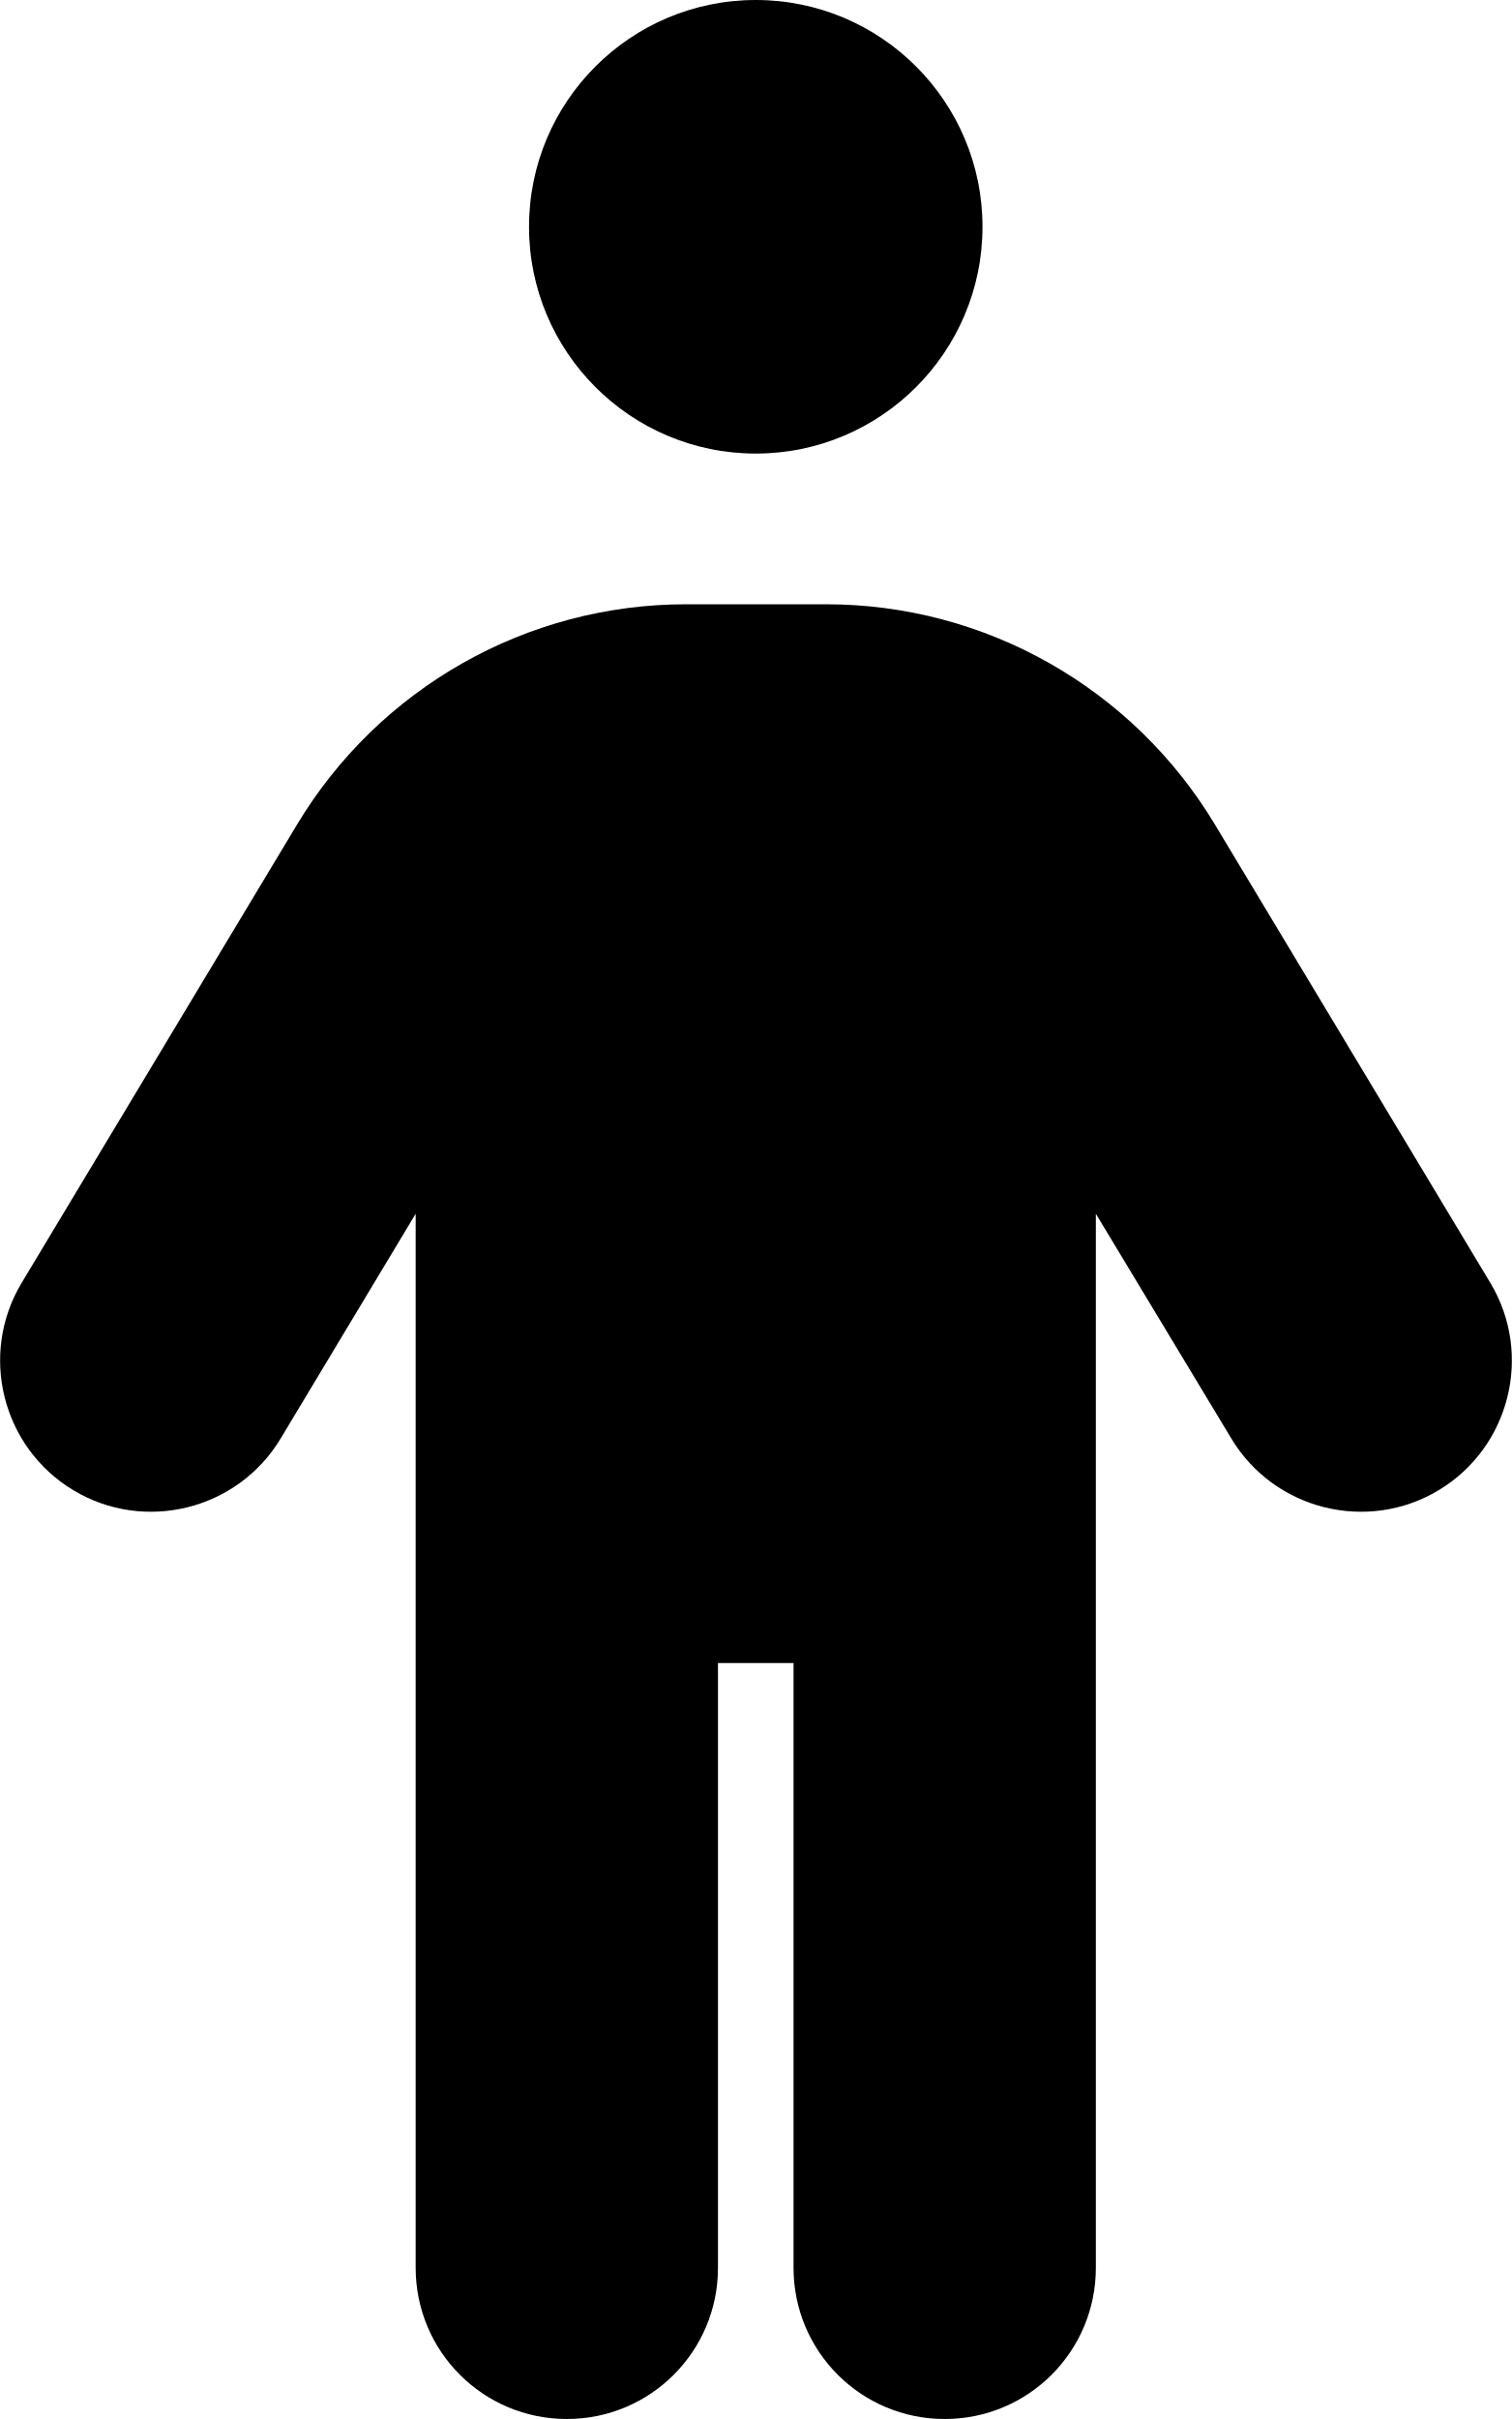
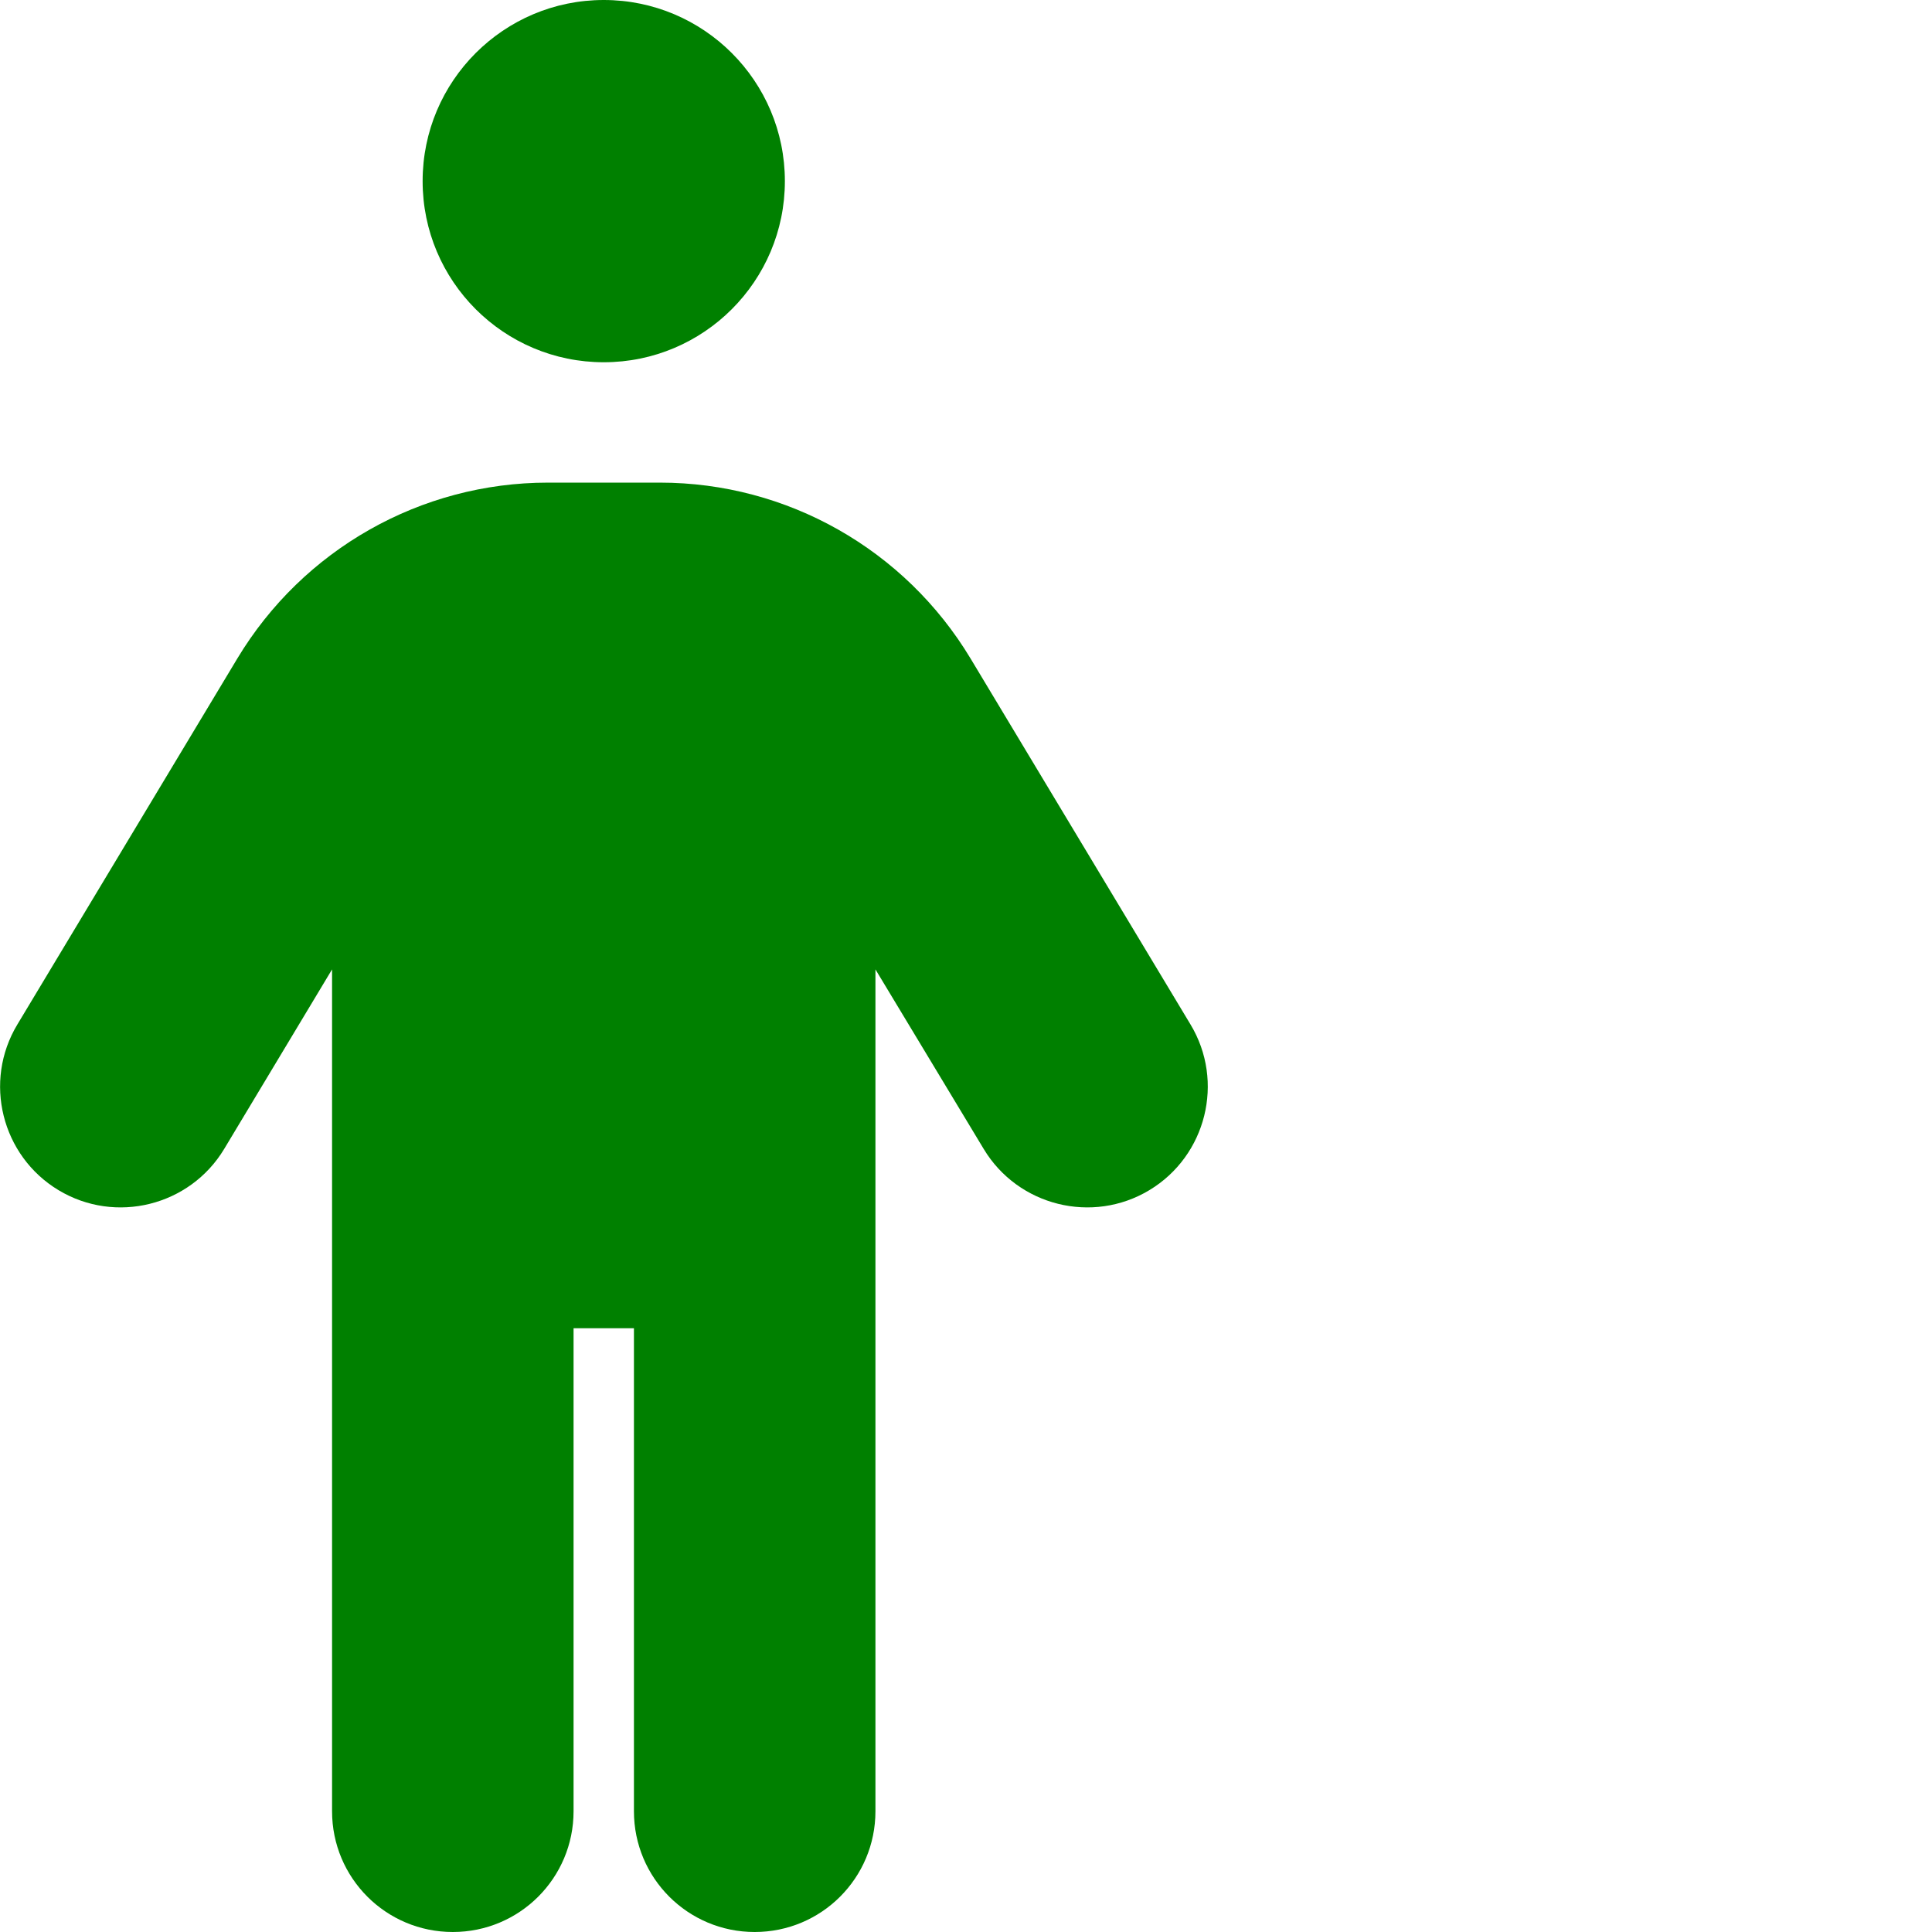
- <svg xmlns="http://www.w3.org/2000/svg" viewBox="0 0 320 512">
+ <svg xmlns="http://www.w3.org/2000/svg" viewBox="0 0 512 512" fill="green">
  <path d="M208 48c0 26.5-21.5 48-48 48s-48-21.5-48-48s21.5-48 48-48s48 21.5 48 48zM152 352V480c0 17.7-14.3 32-32 32s-32-14.3-32-32V256.9L59.4 304.5c-9.1 15.1-28.8 20-43.9 10.9s-20-28.8-10.9-43.9l58.3-97c17.4-28.9 48.6-46.6 82.3-46.6h29.7c33.7 0 64.9 17.7 82.3 46.6l58.3 97c9.1 15.1 4.2 34.8-10.9 43.9s-34.8 4.2-43.9-10.9L232 256.9V480c0 17.7-14.3 32-32 32s-32-14.3-32-32V352H152z" />
</svg>
